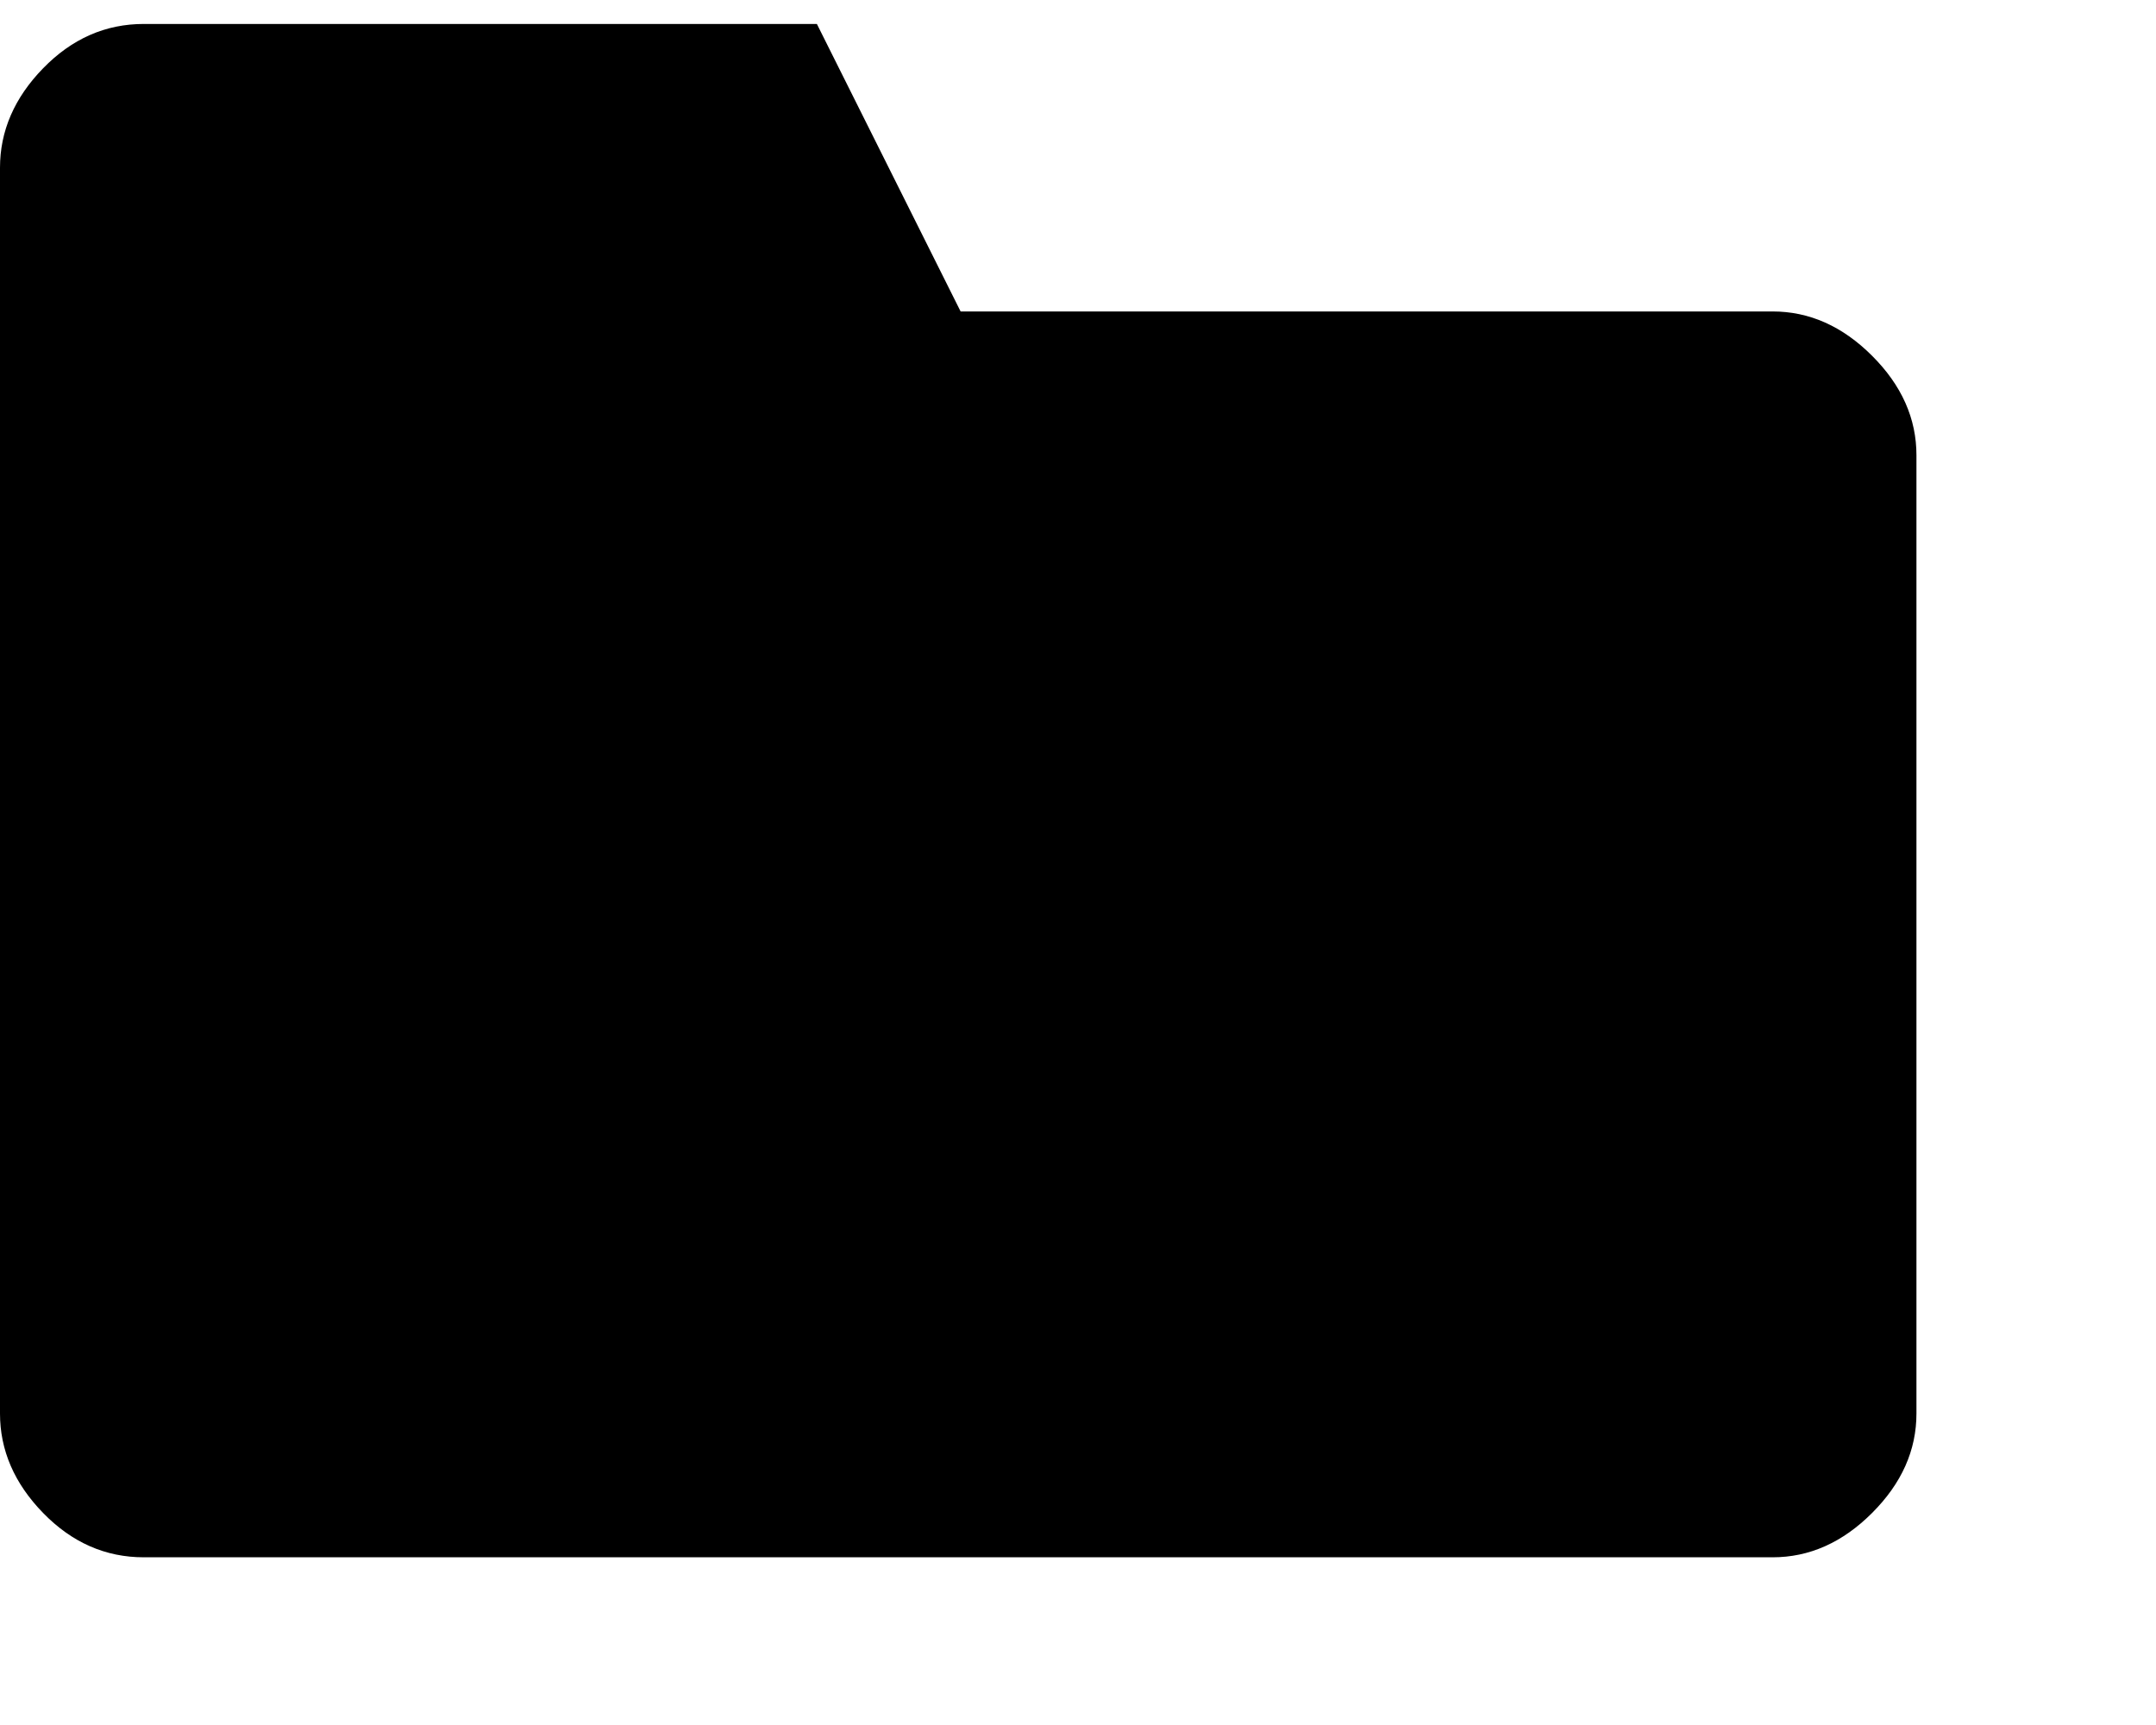
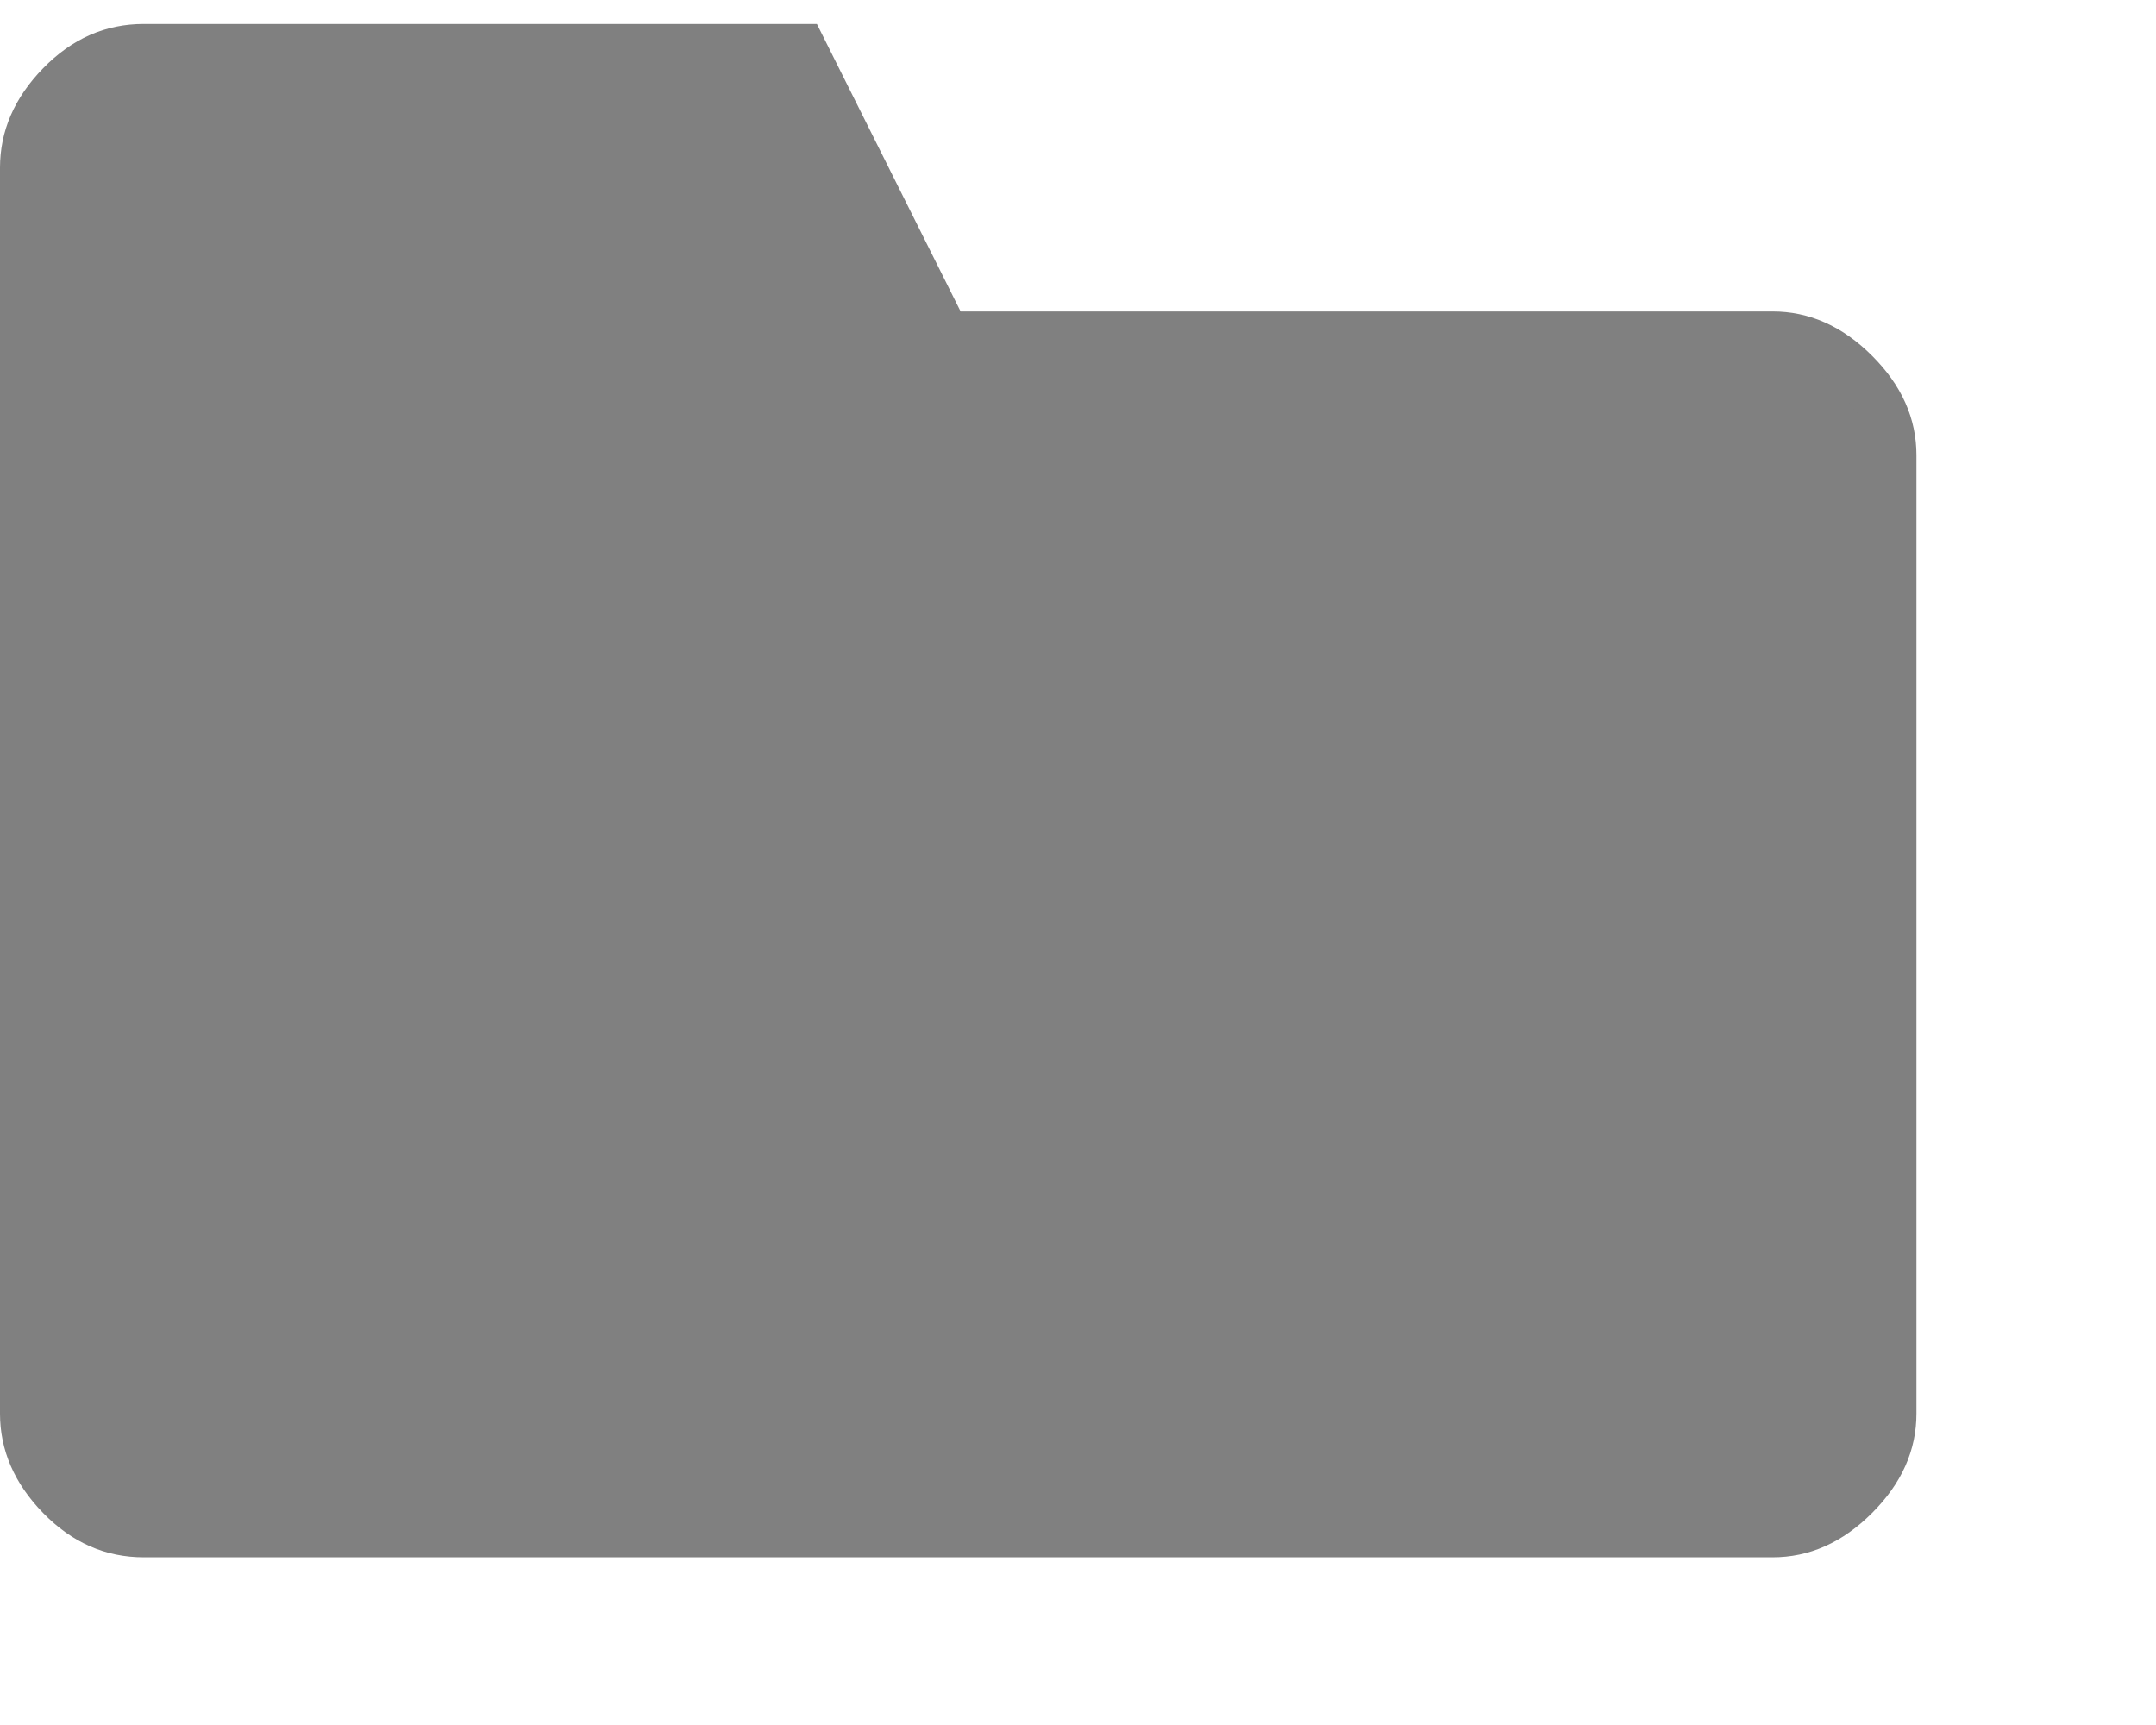
<svg xmlns="http://www.w3.org/2000/svg" width="20" height="16" viewBox="0 0 45 35" fill="none">
-   <path d="M19.603 6.224L19.741 6.5H20.05H37C37.615 6.5 38.184 6.742 38.721 7.279C39.258 7.815 39.5 8.385 39.5 9V29C39.5 29.616 39.258 30.184 38.721 30.721C38.184 31.258 37.615 31.5 37 31.5H3C2.346 31.5 1.772 31.254 1.258 30.726C0.737 30.191 0.5 29.62 0.5 29V3C0.5 2.38 0.737 1.809 1.258 1.274C1.772 0.746 2.346 0.5 3 0.5H16.741L19.603 6.224Z" fill="black" />
-   <path d="M19.603 6.224L19.741 6.5H20.05H37C37.615 6.5 38.184 6.742 38.721 7.279C39.258 7.815 39.5 8.385 39.5 9V29C39.5 29.616 39.258 30.184 38.721 30.721C38.184 31.258 37.615 31.5 37 31.5H3C2.346 31.5 1.772 31.254 1.258 30.726C0.737 30.191 0.5 29.62 0.5 29V3C0.5 2.38 0.737 1.809 1.258 1.274C1.772 0.746 2.346 0.5 3 0.5H16.741L19.603 6.224Z" stroke="black" />
-   <path d="M19.603 6.224L19.741 6.5H20.05H37C37.615 6.5 38.184 6.742 38.721 7.279C39.258 7.815 39.5 8.385 39.5 9V29C39.5 29.616 39.258 30.184 38.721 30.721C38.184 31.258 37.615 31.5 37 31.5H3C2.346 31.5 1.772 31.254 1.258 30.726C0.737 30.191 0.5 29.62 0.5 29V3C0.5 2.38 0.737 1.809 1.258 1.274C1.772 0.746 2.346 0.5 3 0.5H16.741L19.603 6.224Z" stroke="black" stroke-opacity="0" />
+   <path d="M19.603 6.224L19.741 6.5H20.05H37C37.615 6.5 38.184 6.742 38.721 7.279C39.258 7.815 39.5 8.385 39.5 9V29C39.5 29.616 39.258 30.184 38.721 30.721C38.184 31.258 37.615 31.5 37 31.5H3C2.346 31.5 1.772 31.254 1.258 30.726C0.737 30.191 0.5 29.62 0.5 29V3C0.5 2.38 0.737 1.809 1.258 1.274C1.772 0.746 2.346 0.5 3 0.5H16.741L19.603 6.224Z" fill="gray" />
+   <path d="M19.603 6.224L19.741 6.5H20.05H37C37.615 6.5 38.184 6.742 38.721 7.279C39.258 7.815 39.5 8.385 39.5 9V29C39.5 29.616 39.258 30.184 38.721 30.721C38.184 31.258 37.615 31.5 37 31.5H3C2.346 31.5 1.772 31.254 1.258 30.726C0.737 30.191 0.5 29.62 0.5 29V3C0.5 2.38 0.737 1.809 1.258 1.274C1.772 0.746 2.346 0.5 3 0.5H16.741L19.603 6.224Z" stroke="gray" />
+   <path d="M19.603 6.224L19.741 6.5H20.05H37C37.615 6.5 38.184 6.742 38.721 7.279C39.258 7.815 39.5 8.385 39.5 9V29C39.5 29.616 39.258 30.184 38.721 30.721C38.184 31.258 37.615 31.5 37 31.5H3C2.346 31.5 1.772 31.254 1.258 30.726C0.737 30.191 0.5 29.62 0.5 29V3C0.5 2.38 0.737 1.809 1.258 1.274C1.772 0.746 2.346 0.5 3 0.5H16.741L19.603 6.224Z" stroke="gray" stroke-opacity="0" />
</svg>
